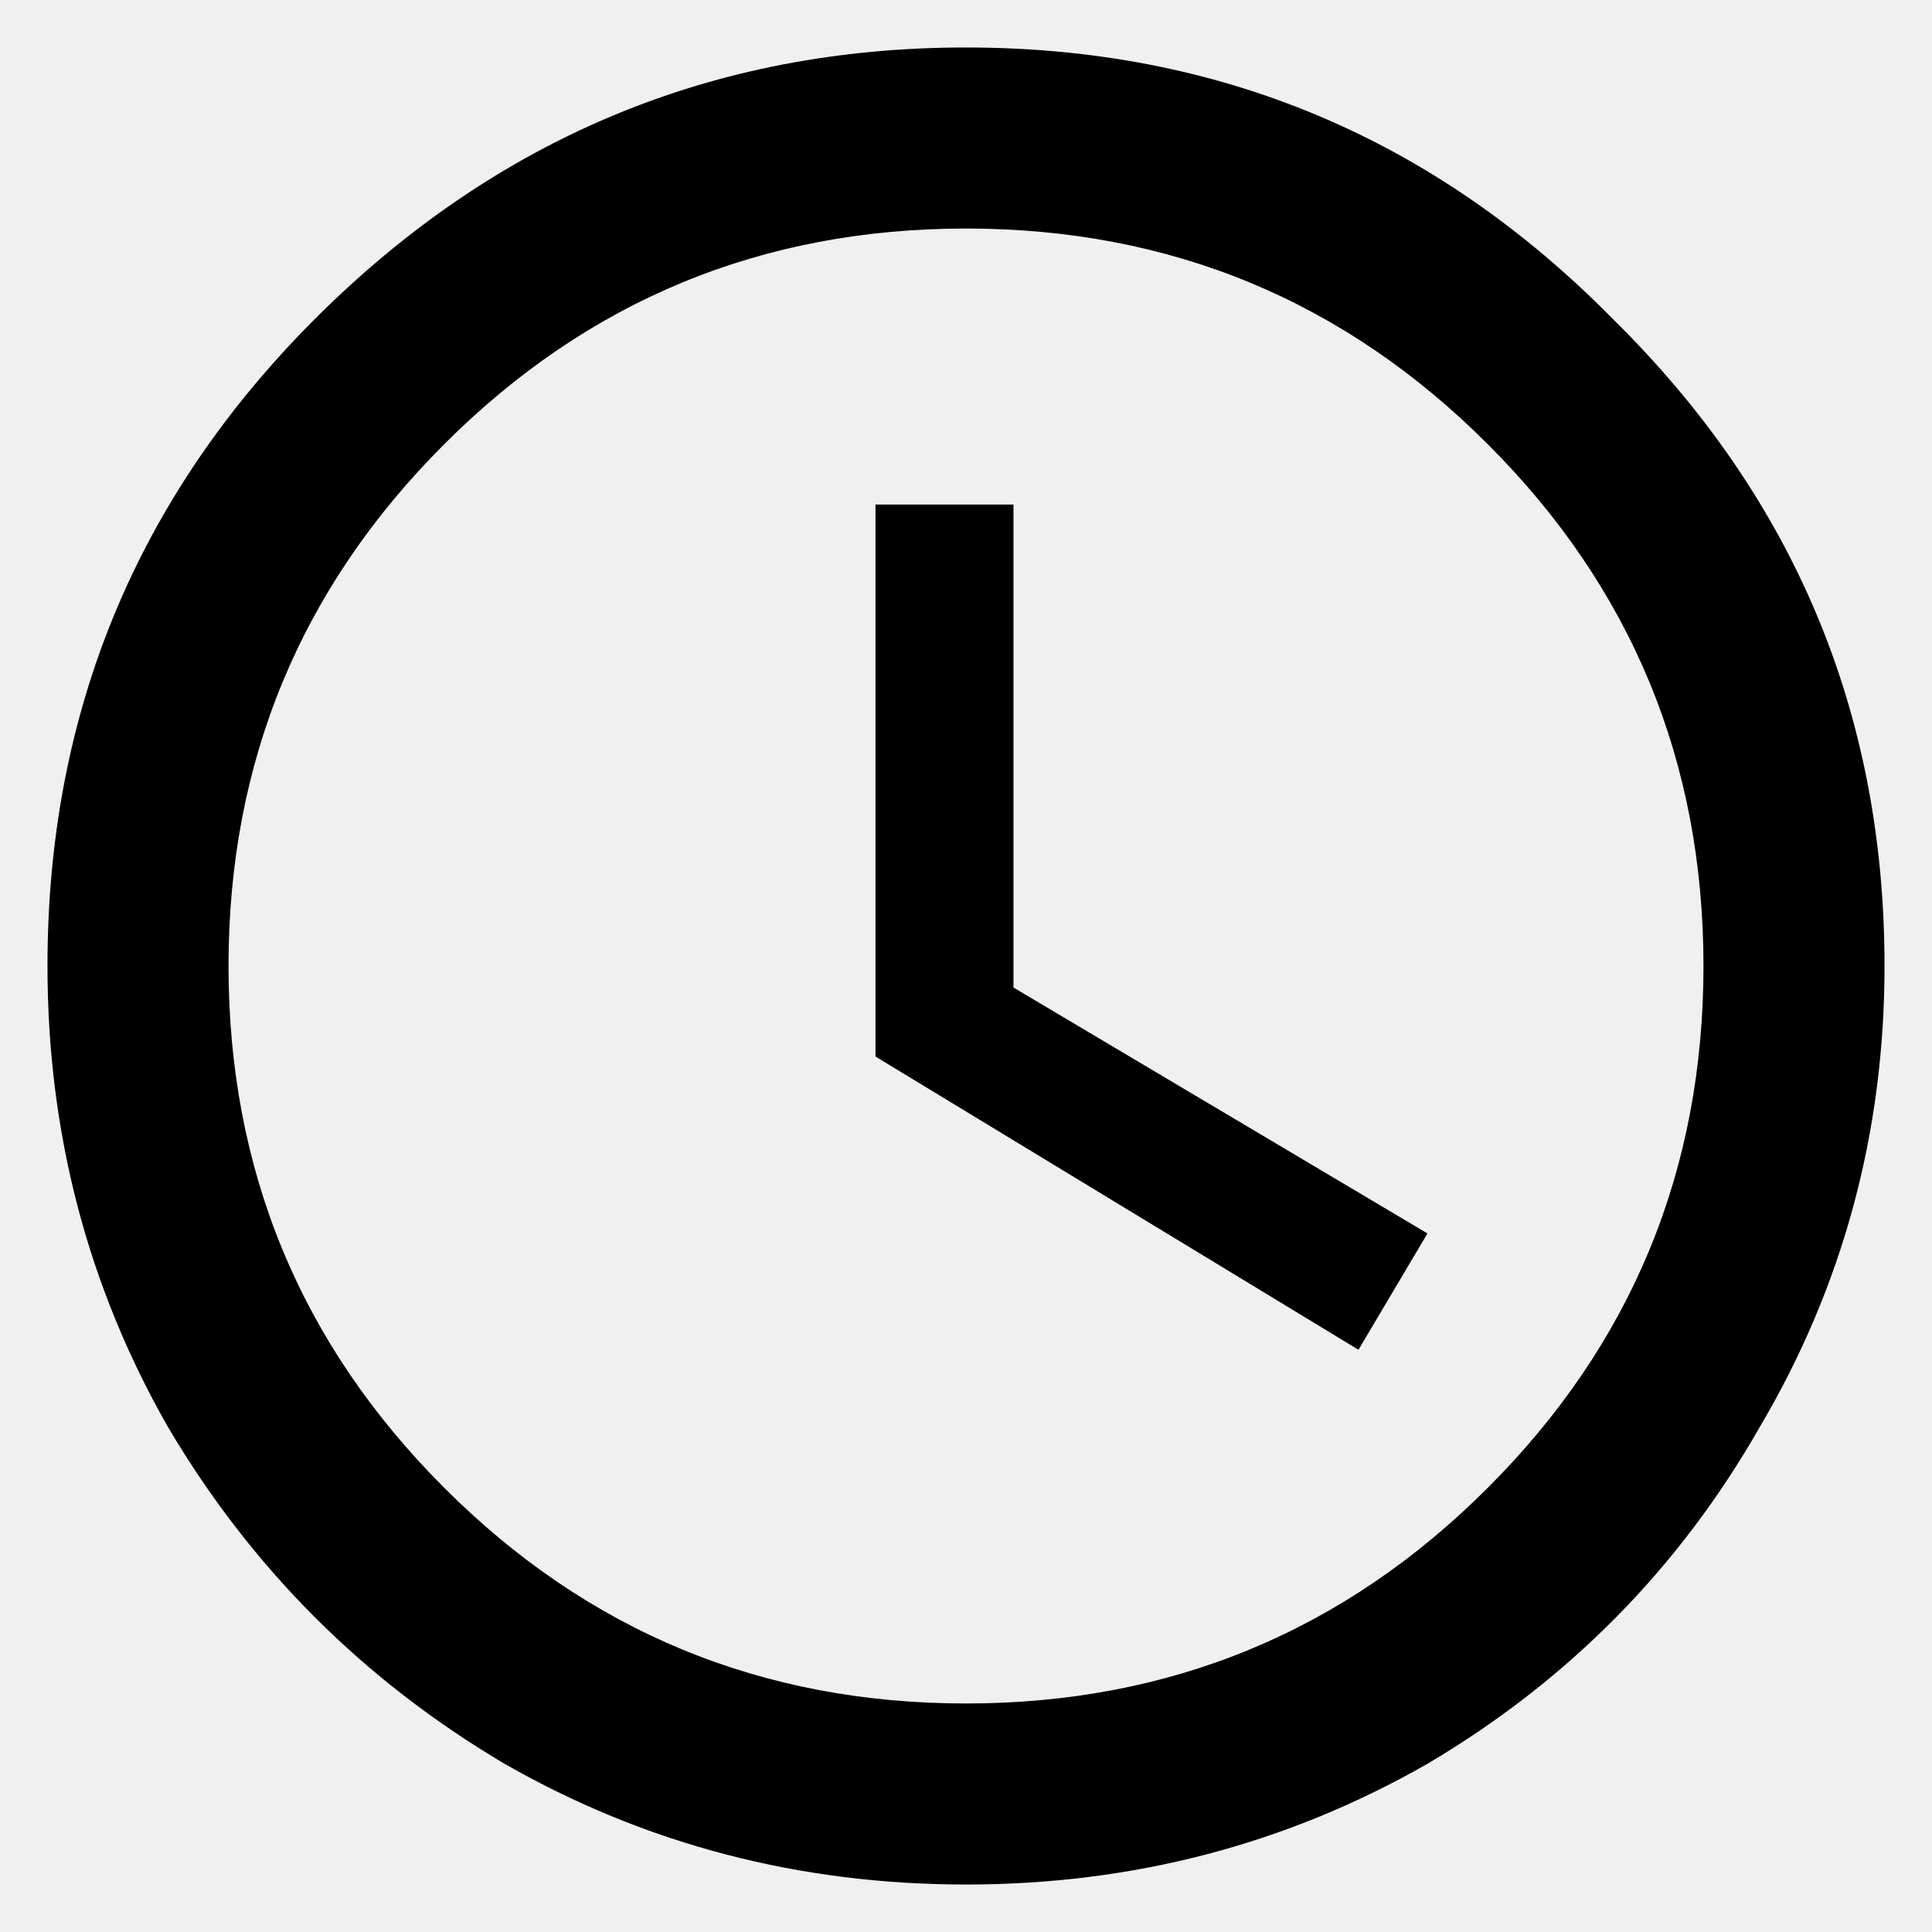
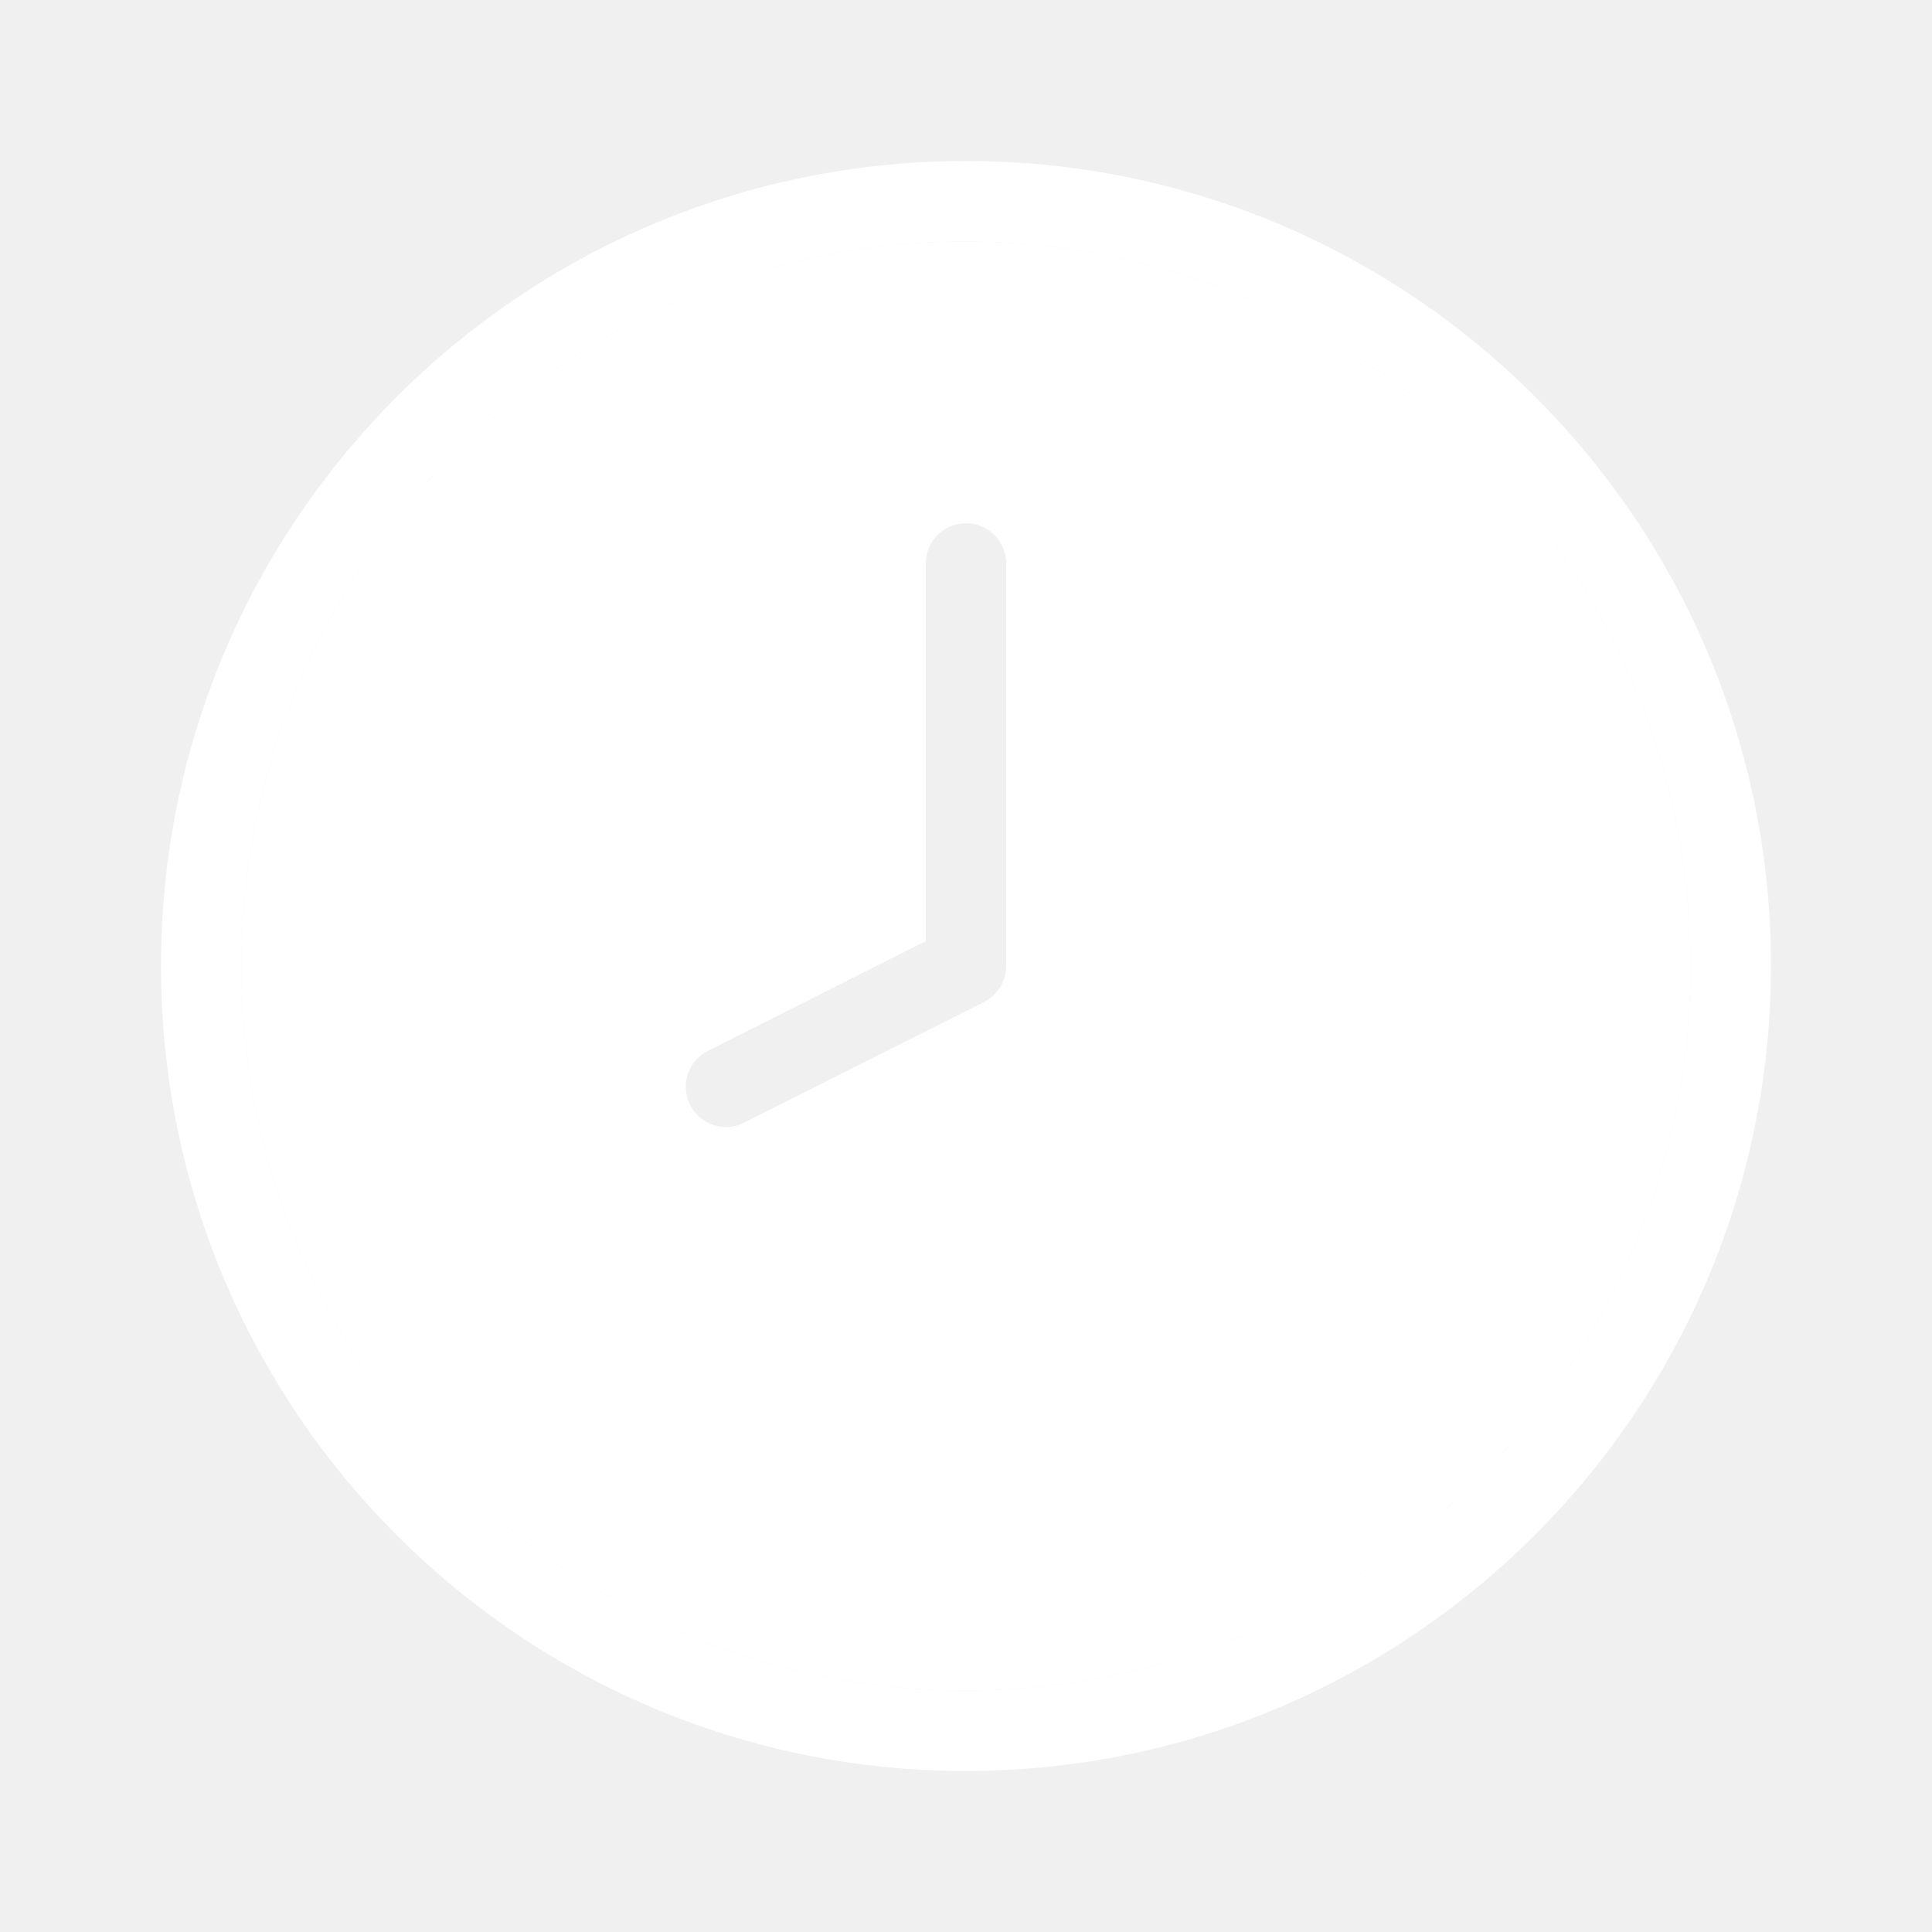
- <svg xmlns="http://www.w3.org/2000/svg" width="14" height="14" viewBox="0 0 14 14" fill="none">
-   <path d="M2.281 2.312C3.594 1 5.167 0.344 7 0.344C8.833 0.344 10.396 1 11.688 2.312C13 3.604 13.656 5.167 13.656 7C13.656 8.208 13.354 9.323 12.75 10.344C12.167 11.365 11.365 12.177 10.344 12.781C9.323 13.365 8.208 13.656 7 13.656C5.792 13.656 4.677 13.365 3.656 12.781C2.635 12.177 1.823 11.365 1.219 10.344C0.635 9.323 0.344 8.208 0.344 7C0.344 5.167 0.99 3.604 2.281 2.312ZM3.219 10.781C4.26 11.823 5.521 12.344 7 12.344C8.479 12.344 9.74 11.823 10.781 10.781C11.823 9.74 12.344 8.479 12.344 7C12.344 5.521 11.823 4.26 10.781 3.219C9.74 2.177 8.479 1.656 7 1.656C5.521 1.656 4.26 2.177 3.219 3.219C2.177 4.26 1.656 5.521 1.656 7C1.656 8.479 2.177 9.74 3.219 10.781ZM7.344 3.656V7.156L10.344 8.938L9.844 9.781L6.344 7.656V3.656H7.344Z" fill="black" />
+ <svg xmlns="http://www.w3.org/2000/svg" width="24" height="24" viewBox="0 0 24 24" fill="none">
+   <path fill-rule="evenodd" clip-rule="evenodd" d="M12 21C7.029 21 3 16.971 3 12C3 7.029 7.029 3 12 3C16.968 3.005 20.995 7.032 21 12C21 16.971 16.971 21 12 21ZM11.5 7C11.5 6.724 11.724 6.5 12 6.5C12.276 6.5 12.5 6.724 12.5 7V12C12.5 12.189 12.393 12.361 12.225 12.446L9.243 13.946C9.174 13.982 9.097 14 9.019 14C8.742 14 8.519 13.776 8.519 13.5C8.519 13.311 8.625 13.139 8.794 13.054L11.5 11.691V7Z" fill="white" />
+   <path fill-rule="evenodd" clip-rule="evenodd" d="M2 12C2 6.477 6.477 2 12 2C17.523 2 22 6.477 22 12C21.994 17.52 17.52 21.994 12 22C6.477 22 2 17.523 2 12ZM3 12C3 16.971 7.029 21 12 21C16.971 21 21 16.971 21 12C20.995 7.032 16.968 3.005 12 3C7.029 3 3 7.029 3 12Z" fill="white" />
</svg>
